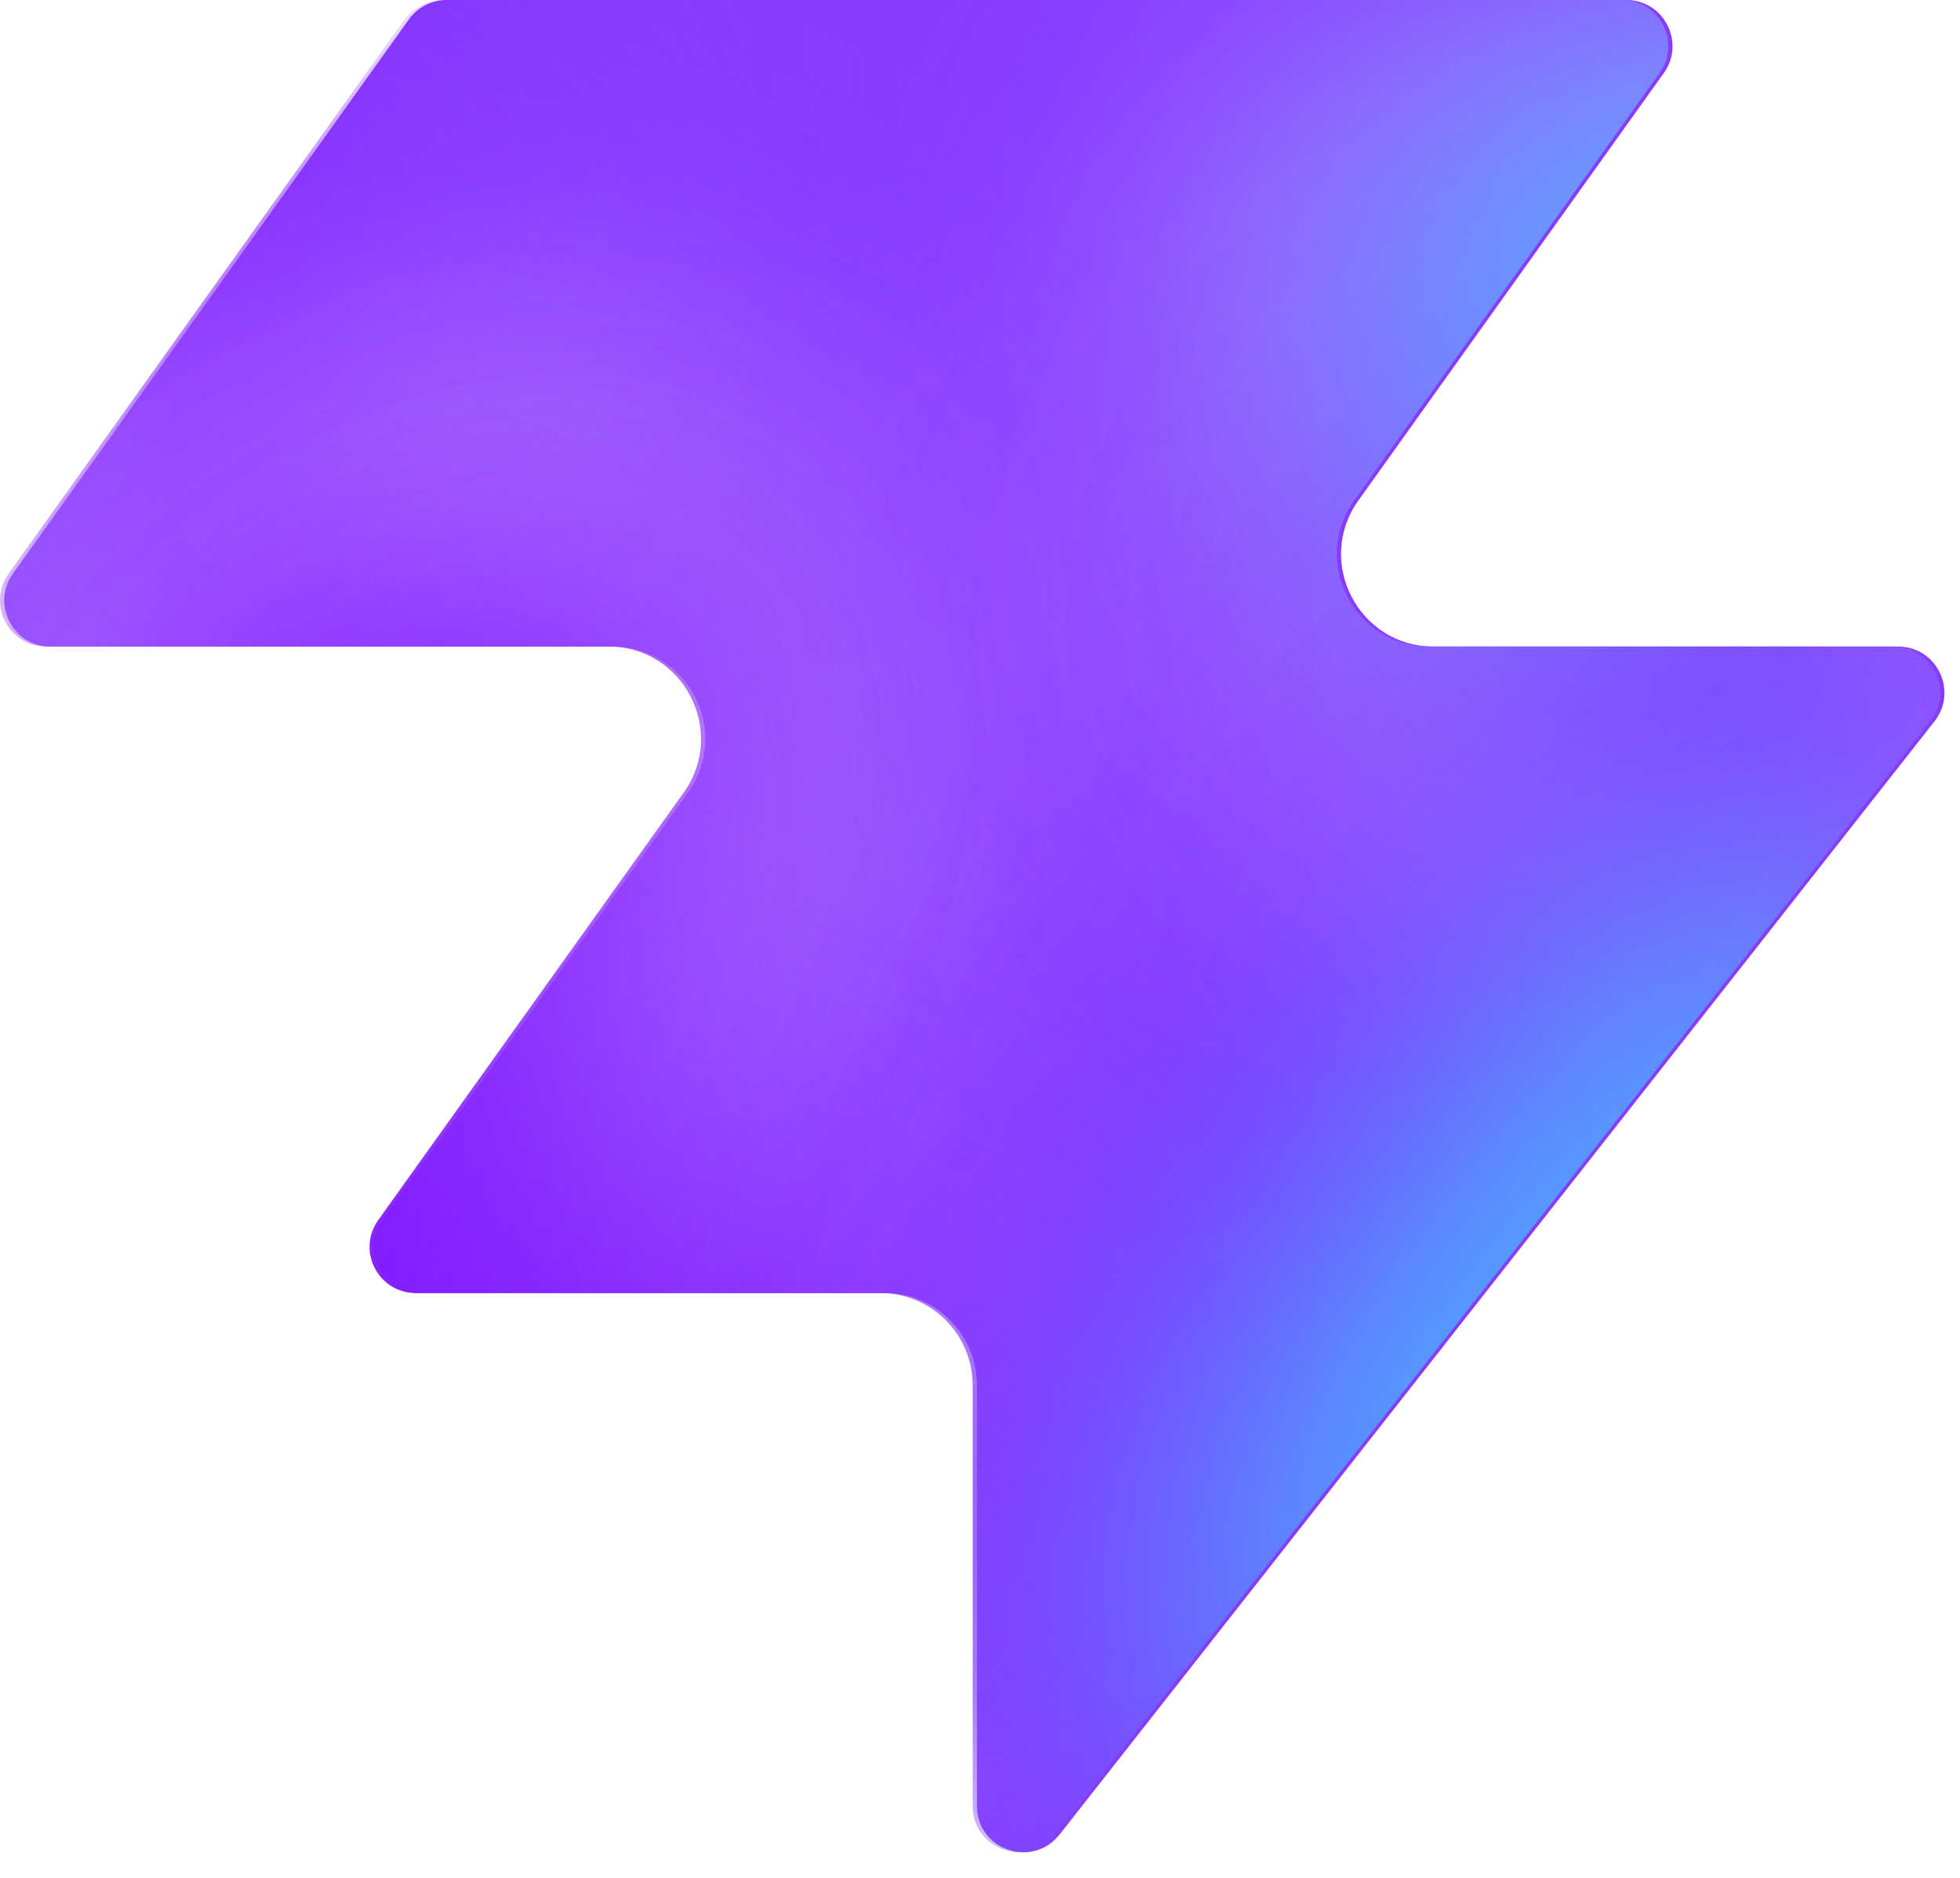
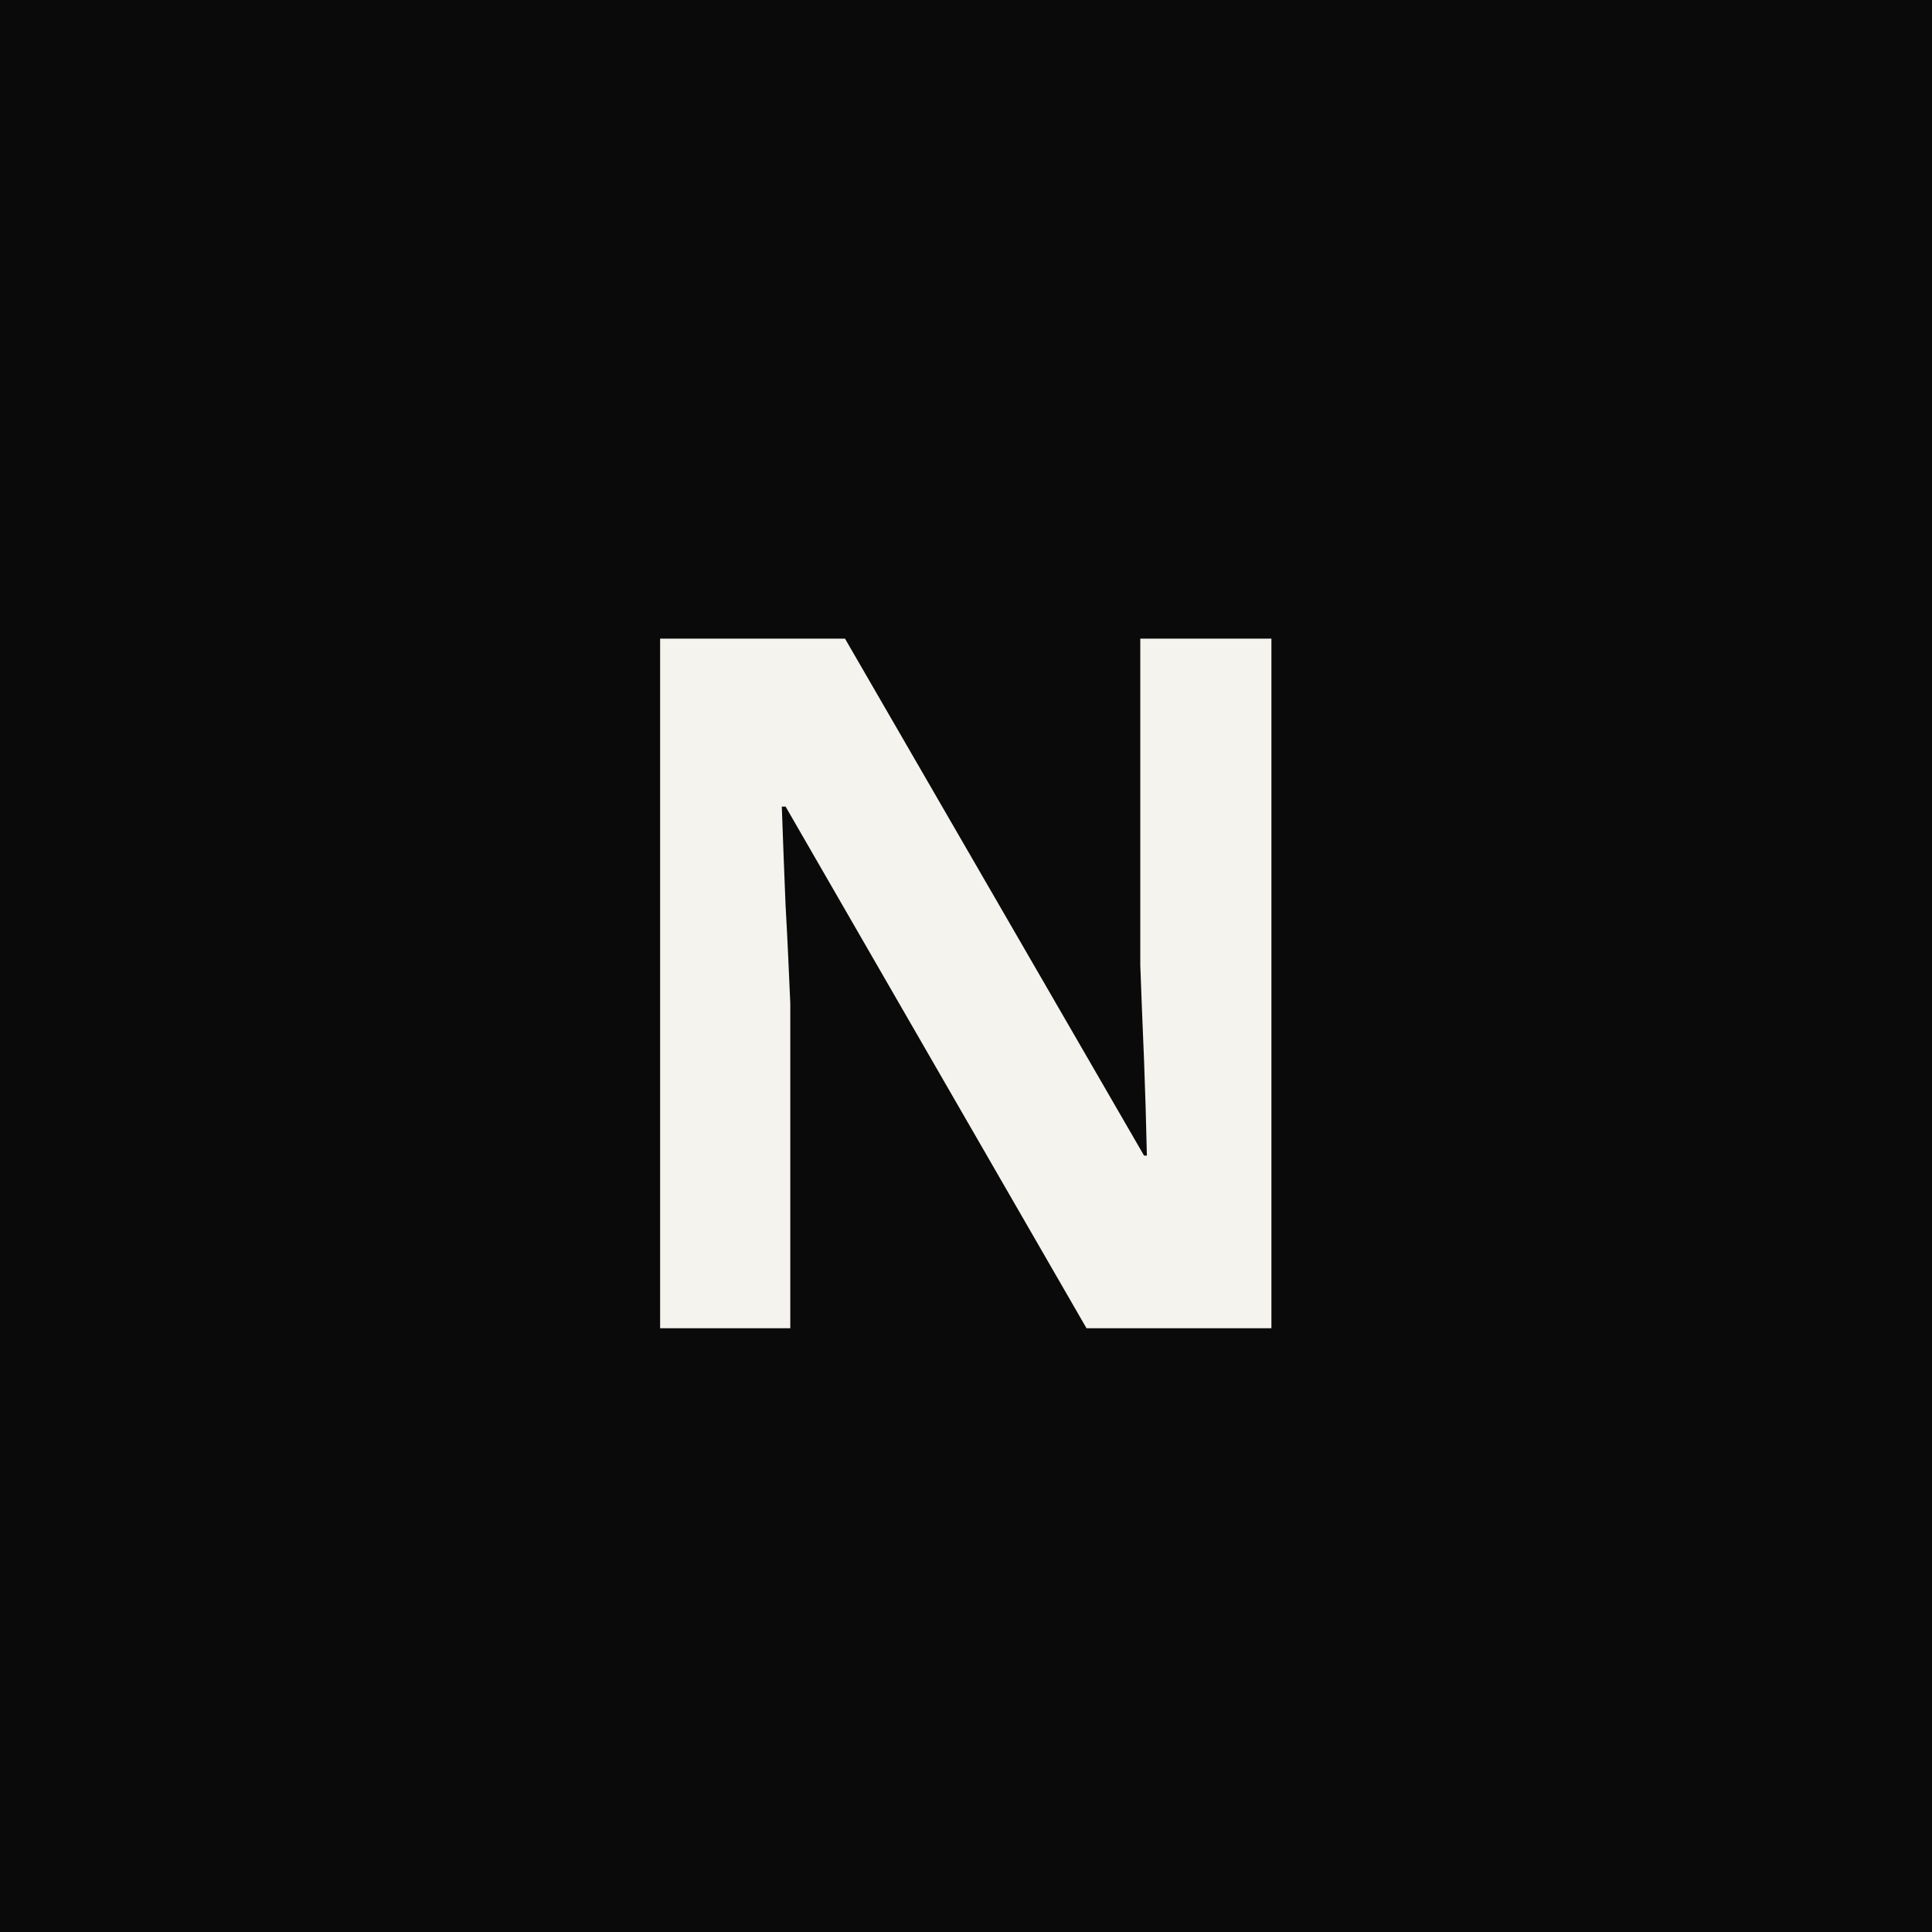
- <svg xmlns="http://www.w3.org/2000/svg" width="48" height="46" fill="none" viewBox="0 0 48 46">
-   <path fill="#863bff" d="M25.946 44.938c-.664.845-2.021.375-2.021-.698V33.937a2.26 2.26 0 0 0-2.262-2.262H10.287c-.92 0-1.456-1.04-.92-1.788l7.48-10.471c1.07-1.497 0-3.578-1.842-3.578H1.237c-.92 0-1.456-1.04-.92-1.788L10.013.474c.214-.297.556-.474.92-.474h28.894c.92 0 1.456 1.04.92 1.788l-7.48 10.471c-1.07 1.498 0 3.579 1.842 3.579h11.377c.943 0 1.473 1.088.89 1.83L25.947 44.94z" style="fill:#863bff;fill:color(display-p3 .525 .23 1);fill-opacity:1" />
-   <mask id="a" width="48" height="46" x="0" y="0" maskUnits="userSpaceOnUse" style="mask-type:alpha">
-     <path fill="#000" d="M25.842 44.938c-.664.844-2.021.375-2.021-.698V33.937a2.26 2.26 0 0 0-2.262-2.262H10.183c-.92 0-1.456-1.04-.92-1.788l7.48-10.471c1.07-1.498 0-3.579-1.842-3.579H1.133c-.92 0-1.456-1.04-.92-1.787L9.91.473c.214-.297.556-.474.92-.474h28.894c.92 0 1.456 1.04.92 1.788l-7.48 10.471c-1.07 1.498 0 3.578 1.842 3.578h11.377c.943 0 1.473 1.088.89 1.832L25.843 44.94z" style="fill:#000;fill-opacity:1" />
-   </mask>
-   <g mask="url(#a)">
-     <g filter="url(#b)">
-       <ellipse cx="5.508" cy="14.704" fill="#ede6ff" rx="5.508" ry="14.704" style="fill:#ede6ff;fill:color(display-p3 .927 .903 1);fill-opacity:1" transform="matrix(.00324 1 1 -.00324 -4.47 31.516)" />
-     </g>
-     <g filter="url(#c)">
-       <ellipse cx="10.399" cy="29.851" fill="#ede6ff" rx="10.399" ry="29.851" style="fill:#ede6ff;fill:color(display-p3 .927 .903 1);fill-opacity:1" transform="matrix(.00324 1 1 -.00324 -39.328 7.883)" />
-     </g>
-     <g filter="url(#d)">
-       <ellipse cx="5.508" cy="30.487" fill="#7e14ff" rx="5.508" ry="30.487" style="fill:#7e14ff;fill:color(display-p3 .492 .077 1);fill-opacity:1" transform="rotate(89.814 -25.913 -14.639)scale(1 -1)" />
-     </g>
-     <g filter="url(#e)">
-       <ellipse cx="5.508" cy="30.599" fill="#7e14ff" rx="5.508" ry="30.599" style="fill:#7e14ff;fill:color(display-p3 .492 .077 1);fill-opacity:1" transform="rotate(89.814 -32.644 -3.334)scale(1 -1)" />
-     </g>
-     <g filter="url(#f)">
-       <ellipse cx="5.508" cy="30.599" fill="#7e14ff" rx="5.508" ry="30.599" style="fill:#7e14ff;fill:color(display-p3 .492 .077 1);fill-opacity:1" transform="matrix(.00324 1 1 -.00324 -34.34 30.47)" />
-     </g>
-     <g filter="url(#g)">
-       <ellipse cx="14.072" cy="22.078" fill="#ede6ff" rx="14.072" ry="22.078" style="fill:#ede6ff;fill:color(display-p3 .927 .903 1);fill-opacity:1" transform="rotate(93.35 24.506 48.493)scale(-1 1)" />
-     </g>
-     <g filter="url(#h)">
-       <ellipse cx="3.47" cy="21.501" fill="#7e14ff" rx="3.47" ry="21.501" style="fill:#7e14ff;fill:color(display-p3 .492 .077 1);fill-opacity:1" transform="rotate(89.009 28.708 47.59)scale(-1 1)" />
-     </g>
-     <g filter="url(#i)">
-       <ellipse cx="3.47" cy="21.501" fill="#7e14ff" rx="3.47" ry="21.501" style="fill:#7e14ff;fill:color(display-p3 .492 .077 1);fill-opacity:1" transform="rotate(89.009 28.708 47.59)scale(-1 1)" />
-     </g>
-     <g filter="url(#j)">
-       <ellipse cx=".387" cy="8.972" fill="#7e14ff" rx="4.407" ry="29.108" style="fill:#7e14ff;fill:color(display-p3 .492 .077 1);fill-opacity:1" transform="rotate(39.51 .387 8.972)" />
-     </g>
-     <g filter="url(#k)">
-       <ellipse cx="47.523" cy="-6.092" fill="#7e14ff" rx="4.407" ry="29.108" style="fill:#7e14ff;fill:color(display-p3 .492 .077 1);fill-opacity:1" transform="rotate(37.892 47.523 -6.092)" />
-     </g>
-     <g filter="url(#l)">
-       <ellipse cx="41.412" cy="6.333" fill="#47bfff" rx="5.971" ry="9.665" style="fill:#47bfff;fill:color(display-p3 .28 .748 1);fill-opacity:1" transform="rotate(37.892 41.412 6.333)" />
-     </g>
-     <g filter="url(#m)">
-       <ellipse cx="-1.879" cy="38.332" fill="#7e14ff" rx="4.407" ry="29.108" style="fill:#7e14ff;fill:color(display-p3 .492 .077 1);fill-opacity:1" transform="rotate(37.892 -1.88 38.332)" />
-     </g>
-     <g filter="url(#n)">
-       <ellipse cx="-1.879" cy="38.332" fill="#7e14ff" rx="4.407" ry="29.108" style="fill:#7e14ff;fill:color(display-p3 .492 .077 1);fill-opacity:1" transform="rotate(37.892 -1.88 38.332)" />
-     </g>
-     <g filter="url(#o)">
-       <ellipse cx="35.651" cy="29.907" fill="#7e14ff" rx="4.407" ry="29.108" style="fill:#7e14ff;fill:color(display-p3 .492 .077 1);fill-opacity:1" transform="rotate(37.892 35.651 29.907)" />
-     </g>
-     <g filter="url(#p)">
-       <ellipse cx="38.418" cy="32.4" fill="#47bfff" rx="5.971" ry="15.297" style="fill:#47bfff;fill:color(display-p3 .28 .748 1);fill-opacity:1" transform="rotate(37.892 38.418 32.4)" />
-     </g>
-   </g>
-   <defs>
-     <filter id="b" width="60.045" height="41.654" x="-19.77" y="16.149" color-interpolation-filters="sRGB" filterUnits="userSpaceOnUse">
-       <feFlood flood-opacity="0" result="BackgroundImageFix" />
-       <feBlend in="SourceGraphic" in2="BackgroundImageFix" result="shape" />
-       <feGaussianBlur result="effect1_foregroundBlur_2002_17158" stdDeviation="7.659" />
-     </filter>
-     <filter id="c" width="90.34" height="51.437" x="-54.613" y="-7.533" color-interpolation-filters="sRGB" filterUnits="userSpaceOnUse">
-       <feFlood flood-opacity="0" result="BackgroundImageFix" />
-       <feBlend in="SourceGraphic" in2="BackgroundImageFix" result="shape" />
-       <feGaussianBlur result="effect1_foregroundBlur_2002_17158" stdDeviation="7.659" />
-     </filter>
-     <filter id="d" width="79.355" height="29.4" x="-49.64" y="2.03" color-interpolation-filters="sRGB" filterUnits="userSpaceOnUse">
-       <feFlood flood-opacity="0" result="BackgroundImageFix" />
-       <feBlend in="SourceGraphic" in2="BackgroundImageFix" result="shape" />
-       <feGaussianBlur result="effect1_foregroundBlur_2002_17158" stdDeviation="4.596" />
-     </filter>
-     <filter id="e" width="79.579" height="29.4" x="-45.045" y="20.029" color-interpolation-filters="sRGB" filterUnits="userSpaceOnUse">
-       <feFlood flood-opacity="0" result="BackgroundImageFix" />
-       <feBlend in="SourceGraphic" in2="BackgroundImageFix" result="shape" />
-       <feGaussianBlur result="effect1_foregroundBlur_2002_17158" stdDeviation="4.596" />
-     </filter>
-     <filter id="f" width="79.579" height="29.4" x="-43.513" y="21.178" color-interpolation-filters="sRGB" filterUnits="userSpaceOnUse">
-       <feFlood flood-opacity="0" result="BackgroundImageFix" />
-       <feBlend in="SourceGraphic" in2="BackgroundImageFix" result="shape" />
-       <feGaussianBlur result="effect1_foregroundBlur_2002_17158" stdDeviation="4.596" />
-     </filter>
-     <filter id="g" width="74.749" height="58.852" x="15.756" y="-17.901" color-interpolation-filters="sRGB" filterUnits="userSpaceOnUse">
-       <feFlood flood-opacity="0" result="BackgroundImageFix" />
-       <feBlend in="SourceGraphic" in2="BackgroundImageFix" result="shape" />
-       <feGaussianBlur result="effect1_foregroundBlur_2002_17158" stdDeviation="7.659" />
-     </filter>
-     <filter id="h" width="61.377" height="25.362" x="23.548" y="2.284" color-interpolation-filters="sRGB" filterUnits="userSpaceOnUse">
-       <feFlood flood-opacity="0" result="BackgroundImageFix" />
-       <feBlend in="SourceGraphic" in2="BackgroundImageFix" result="shape" />
-       <feGaussianBlur result="effect1_foregroundBlur_2002_17158" stdDeviation="4.596" />
-     </filter>
-     <filter id="i" width="61.377" height="25.362" x="23.548" y="2.284" color-interpolation-filters="sRGB" filterUnits="userSpaceOnUse">
-       <feFlood flood-opacity="0" result="BackgroundImageFix" />
-       <feBlend in="SourceGraphic" in2="BackgroundImageFix" result="shape" />
-       <feGaussianBlur result="effect1_foregroundBlur_2002_17158" stdDeviation="4.596" />
-     </filter>
-     <filter id="j" width="56.045" height="63.649" x="-27.636" y="-22.853" color-interpolation-filters="sRGB" filterUnits="userSpaceOnUse">
-       <feFlood flood-opacity="0" result="BackgroundImageFix" />
-       <feBlend in="SourceGraphic" in2="BackgroundImageFix" result="shape" />
-       <feGaussianBlur result="effect1_foregroundBlur_2002_17158" stdDeviation="4.596" />
-     </filter>
-     <filter id="k" width="54.814" height="64.646" x="20.116" y="-38.415" color-interpolation-filters="sRGB" filterUnits="userSpaceOnUse">
-       <feFlood flood-opacity="0" result="BackgroundImageFix" />
-       <feBlend in="SourceGraphic" in2="BackgroundImageFix" result="shape" />
-       <feGaussianBlur result="effect1_foregroundBlur_2002_17158" stdDeviation="4.596" />
-     </filter>
-     <filter id="l" width="33.541" height="35.313" x="24.641" y="-11.323" color-interpolation-filters="sRGB" filterUnits="userSpaceOnUse">
-       <feFlood flood-opacity="0" result="BackgroundImageFix" />
-       <feBlend in="SourceGraphic" in2="BackgroundImageFix" result="shape" />
-       <feGaussianBlur result="effect1_foregroundBlur_2002_17158" stdDeviation="4.596" />
-     </filter>
-     <filter id="m" width="54.814" height="64.646" x="-29.286" y="6.009" color-interpolation-filters="sRGB" filterUnits="userSpaceOnUse">
-       <feFlood flood-opacity="0" result="BackgroundImageFix" />
-       <feBlend in="SourceGraphic" in2="BackgroundImageFix" result="shape" />
-       <feGaussianBlur result="effect1_foregroundBlur_2002_17158" stdDeviation="4.596" />
-     </filter>
-     <filter id="n" width="54.814" height="64.646" x="-29.286" y="6.009" color-interpolation-filters="sRGB" filterUnits="userSpaceOnUse">
-       <feFlood flood-opacity="0" result="BackgroundImageFix" />
-       <feBlend in="SourceGraphic" in2="BackgroundImageFix" result="shape" />
-       <feGaussianBlur result="effect1_foregroundBlur_2002_17158" stdDeviation="4.596" />
-     </filter>
-     <filter id="o" width="54.814" height="64.646" x="8.244" y="-2.416" color-interpolation-filters="sRGB" filterUnits="userSpaceOnUse">
-       <feFlood flood-opacity="0" result="BackgroundImageFix" />
-       <feBlend in="SourceGraphic" in2="BackgroundImageFix" result="shape" />
-       <feGaussianBlur result="effect1_foregroundBlur_2002_17158" stdDeviation="4.596" />
-     </filter>
-     <filter id="p" width="39.409" height="43.623" x="18.713" y="10.588" color-interpolation-filters="sRGB" filterUnits="userSpaceOnUse">
-       <feFlood flood-opacity="0" result="BackgroundImageFix" />
-       <feBlend in="SourceGraphic" in2="BackgroundImageFix" result="shape" />
-       <feGaussianBlur result="effect1_foregroundBlur_2002_17158" stdDeviation="4.596" />
-     </filter>
-   </defs>
+ <svg xmlns="http://www.w3.org/2000/svg" viewBox="0 0 32 32">
+   <rect width="32" height="32" fill="#0A0A0A" />
+   <text x="16" y="22" font-family="Arial Black, sans-serif" font-size="16" font-weight="900" fill="#F5F3EE" text-anchor="middle">N</text>
</svg>
